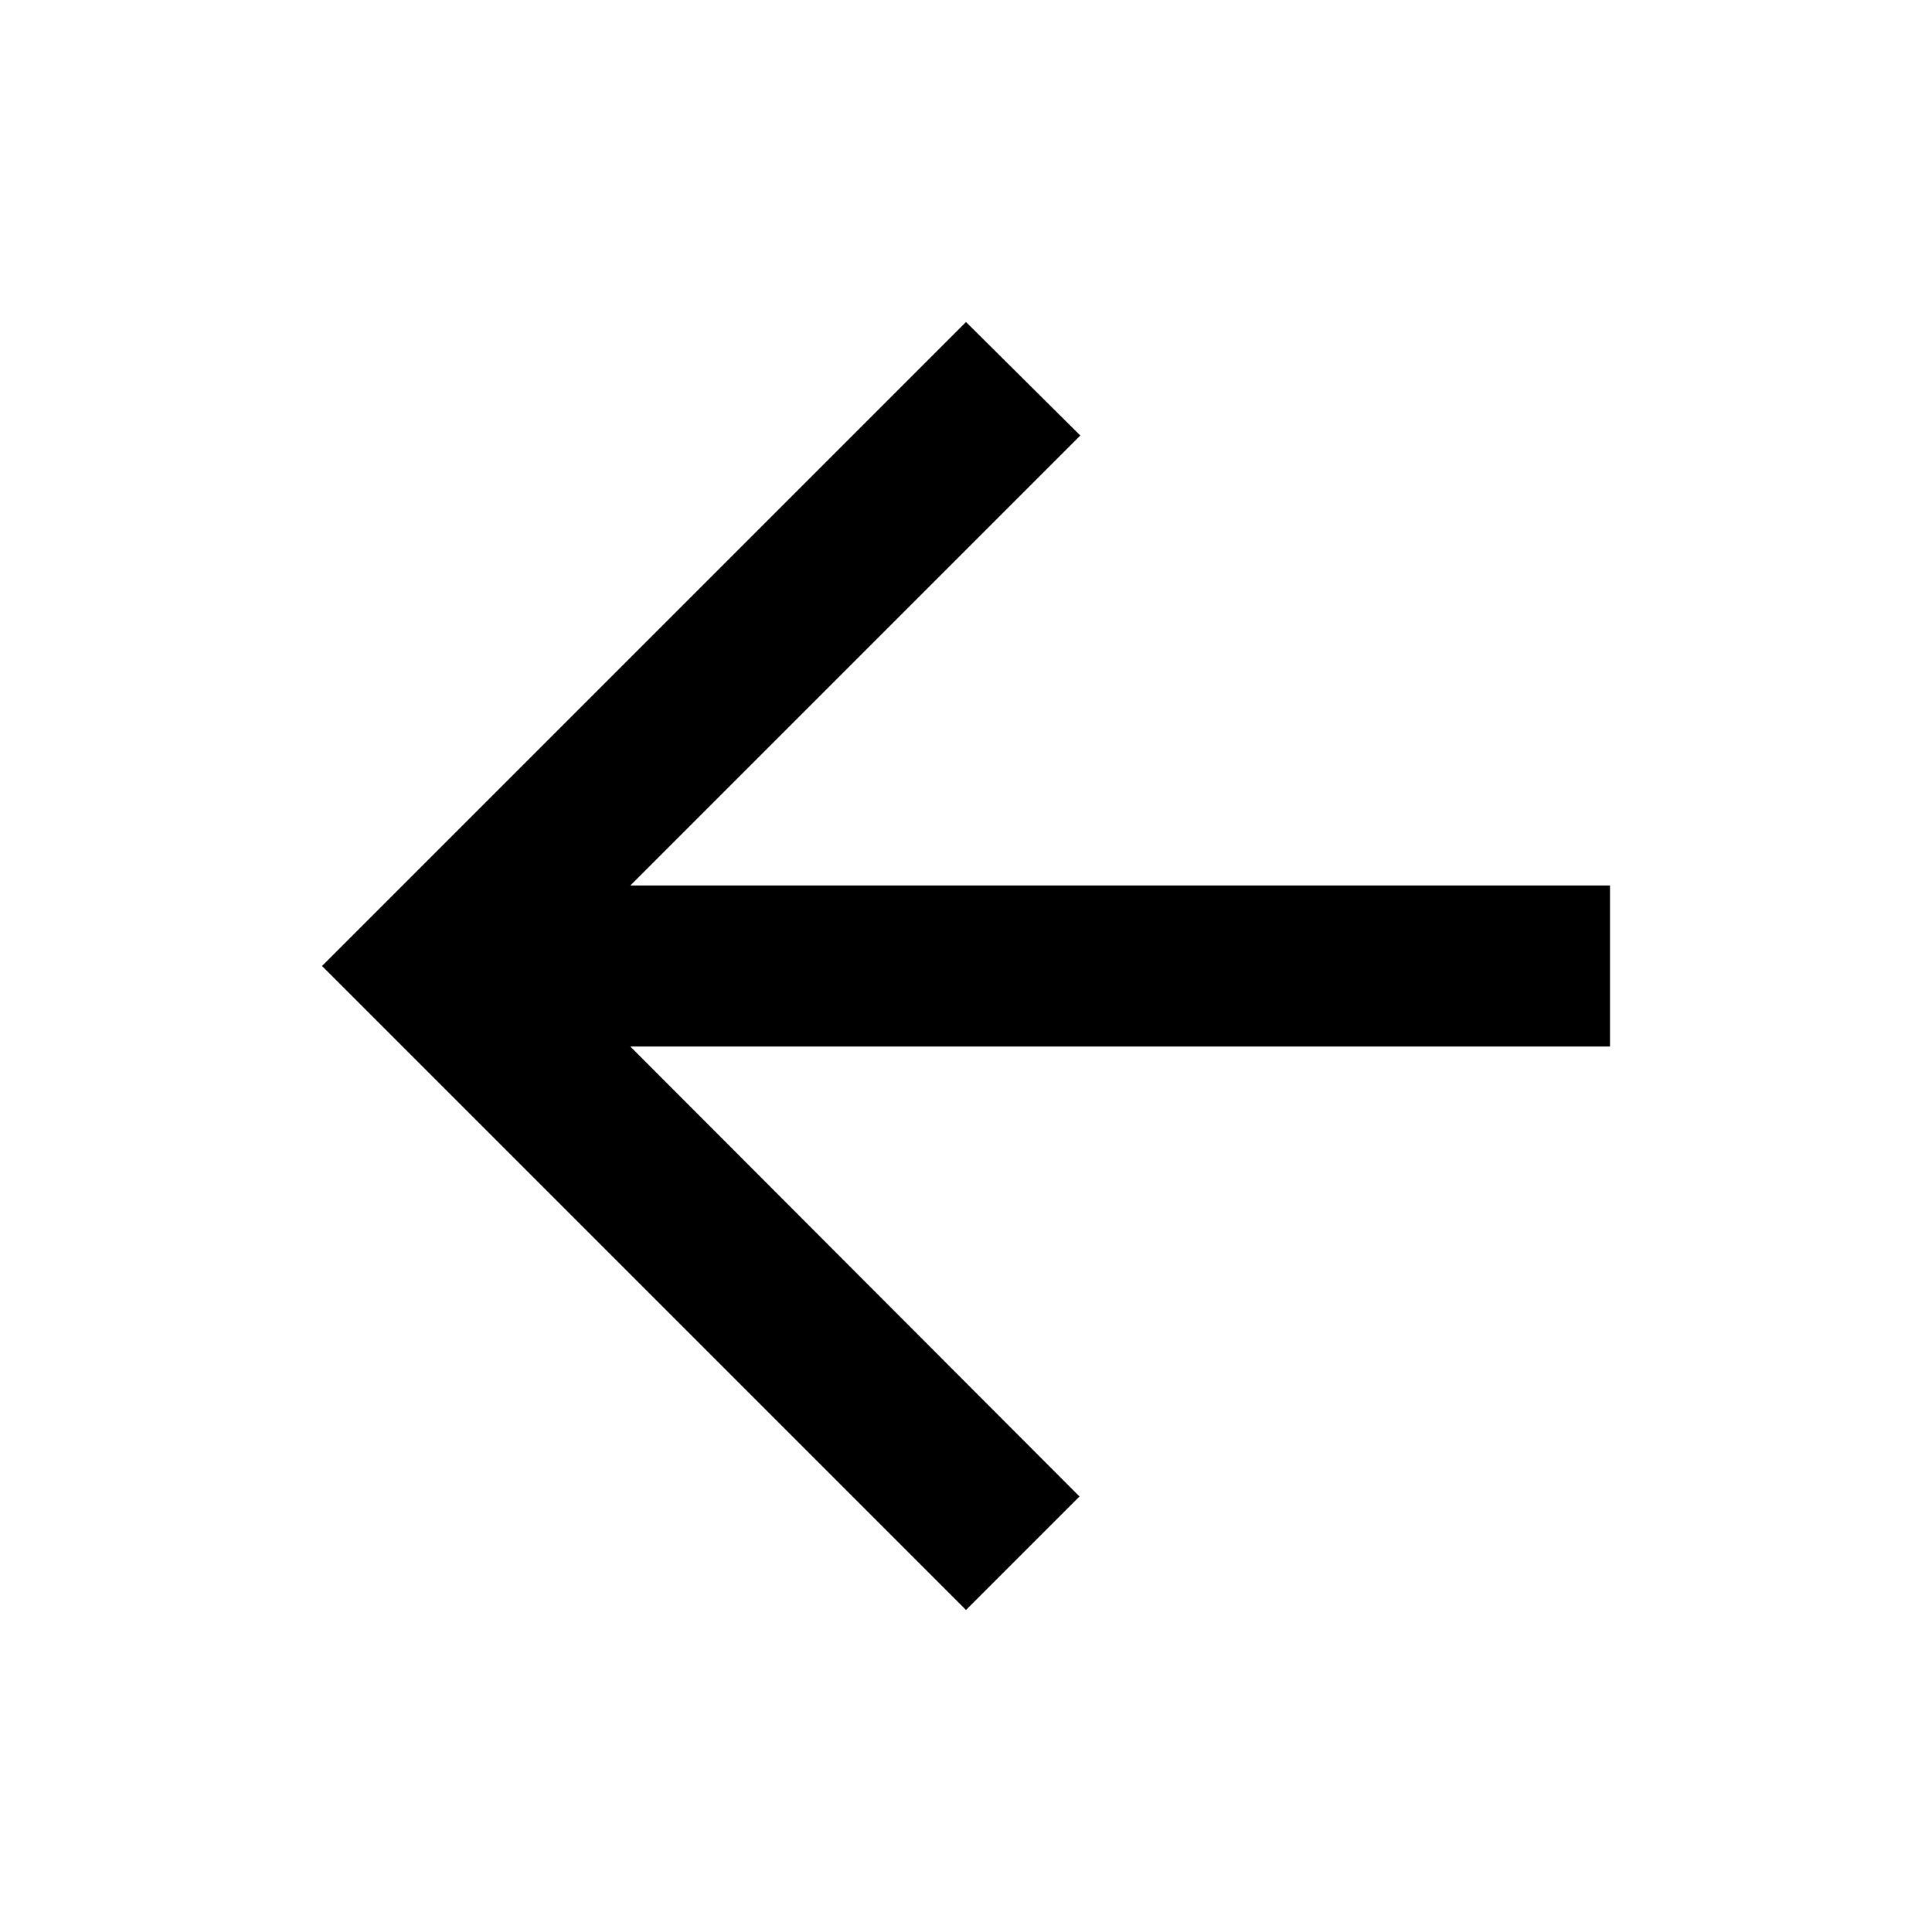
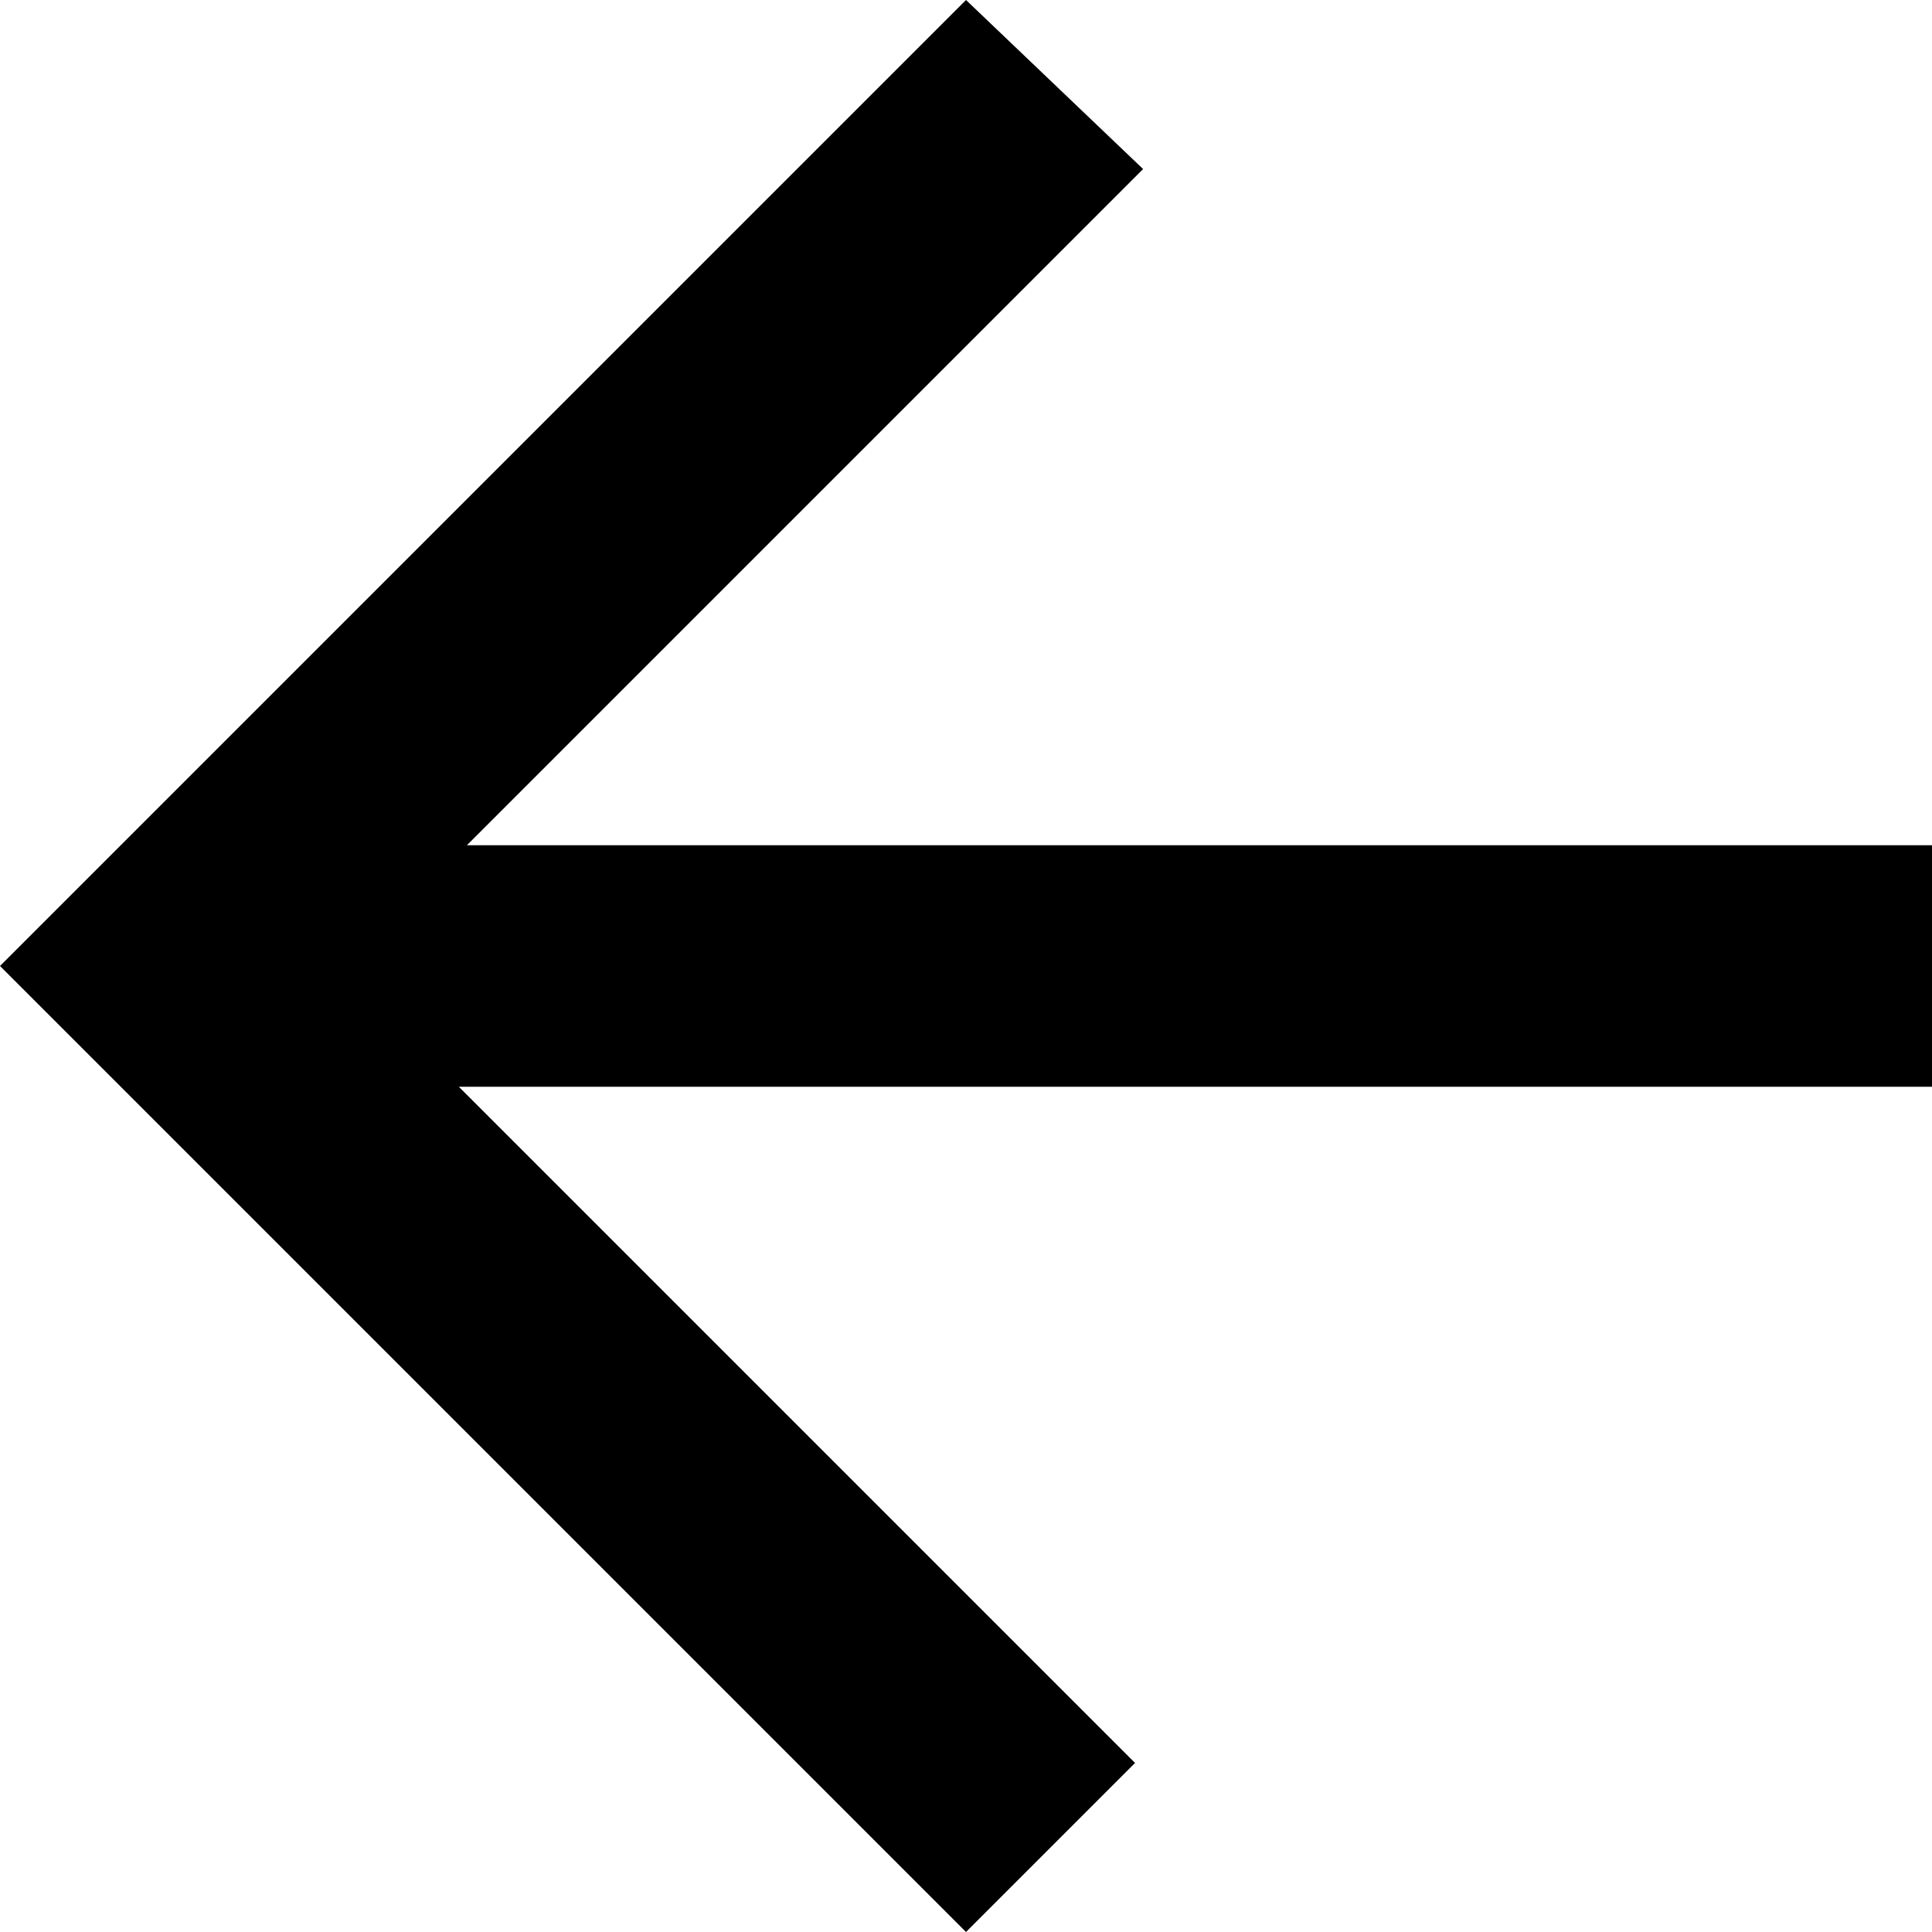
- <svg xmlns="http://www.w3.org/2000/svg" height="36px" viewBox="0 0 24 24" width="36px" fill="#000000">
-   <path d="M0 0h24v24H0V0z" fill="none" />
-   <path d="M20 11H7.83l5.59-5.59L12 4l-8 8 8 8 1.41-1.41L7.83 13H20v-2z" />
+ <svg xmlns="http://www.w3.org/2000/svg" version="1.1" id="Layer_1" x="0px" y="0px" viewBox="0 0 24 24" style="enable-background:new 0 0 24 24;" xml:space="preserve">
+   <style type="text/css">
+ 	.st0{fill:none;}
+ </style>
+   <path class="st0" d="M-6-6h36v36H-6V-6z" />
+   <path d="M24,10.5H5.8l8.4-8.4L12,0L0,12l12,12l2.1-2.1l-8.4-8.4H24V10.5z" />
</svg>
